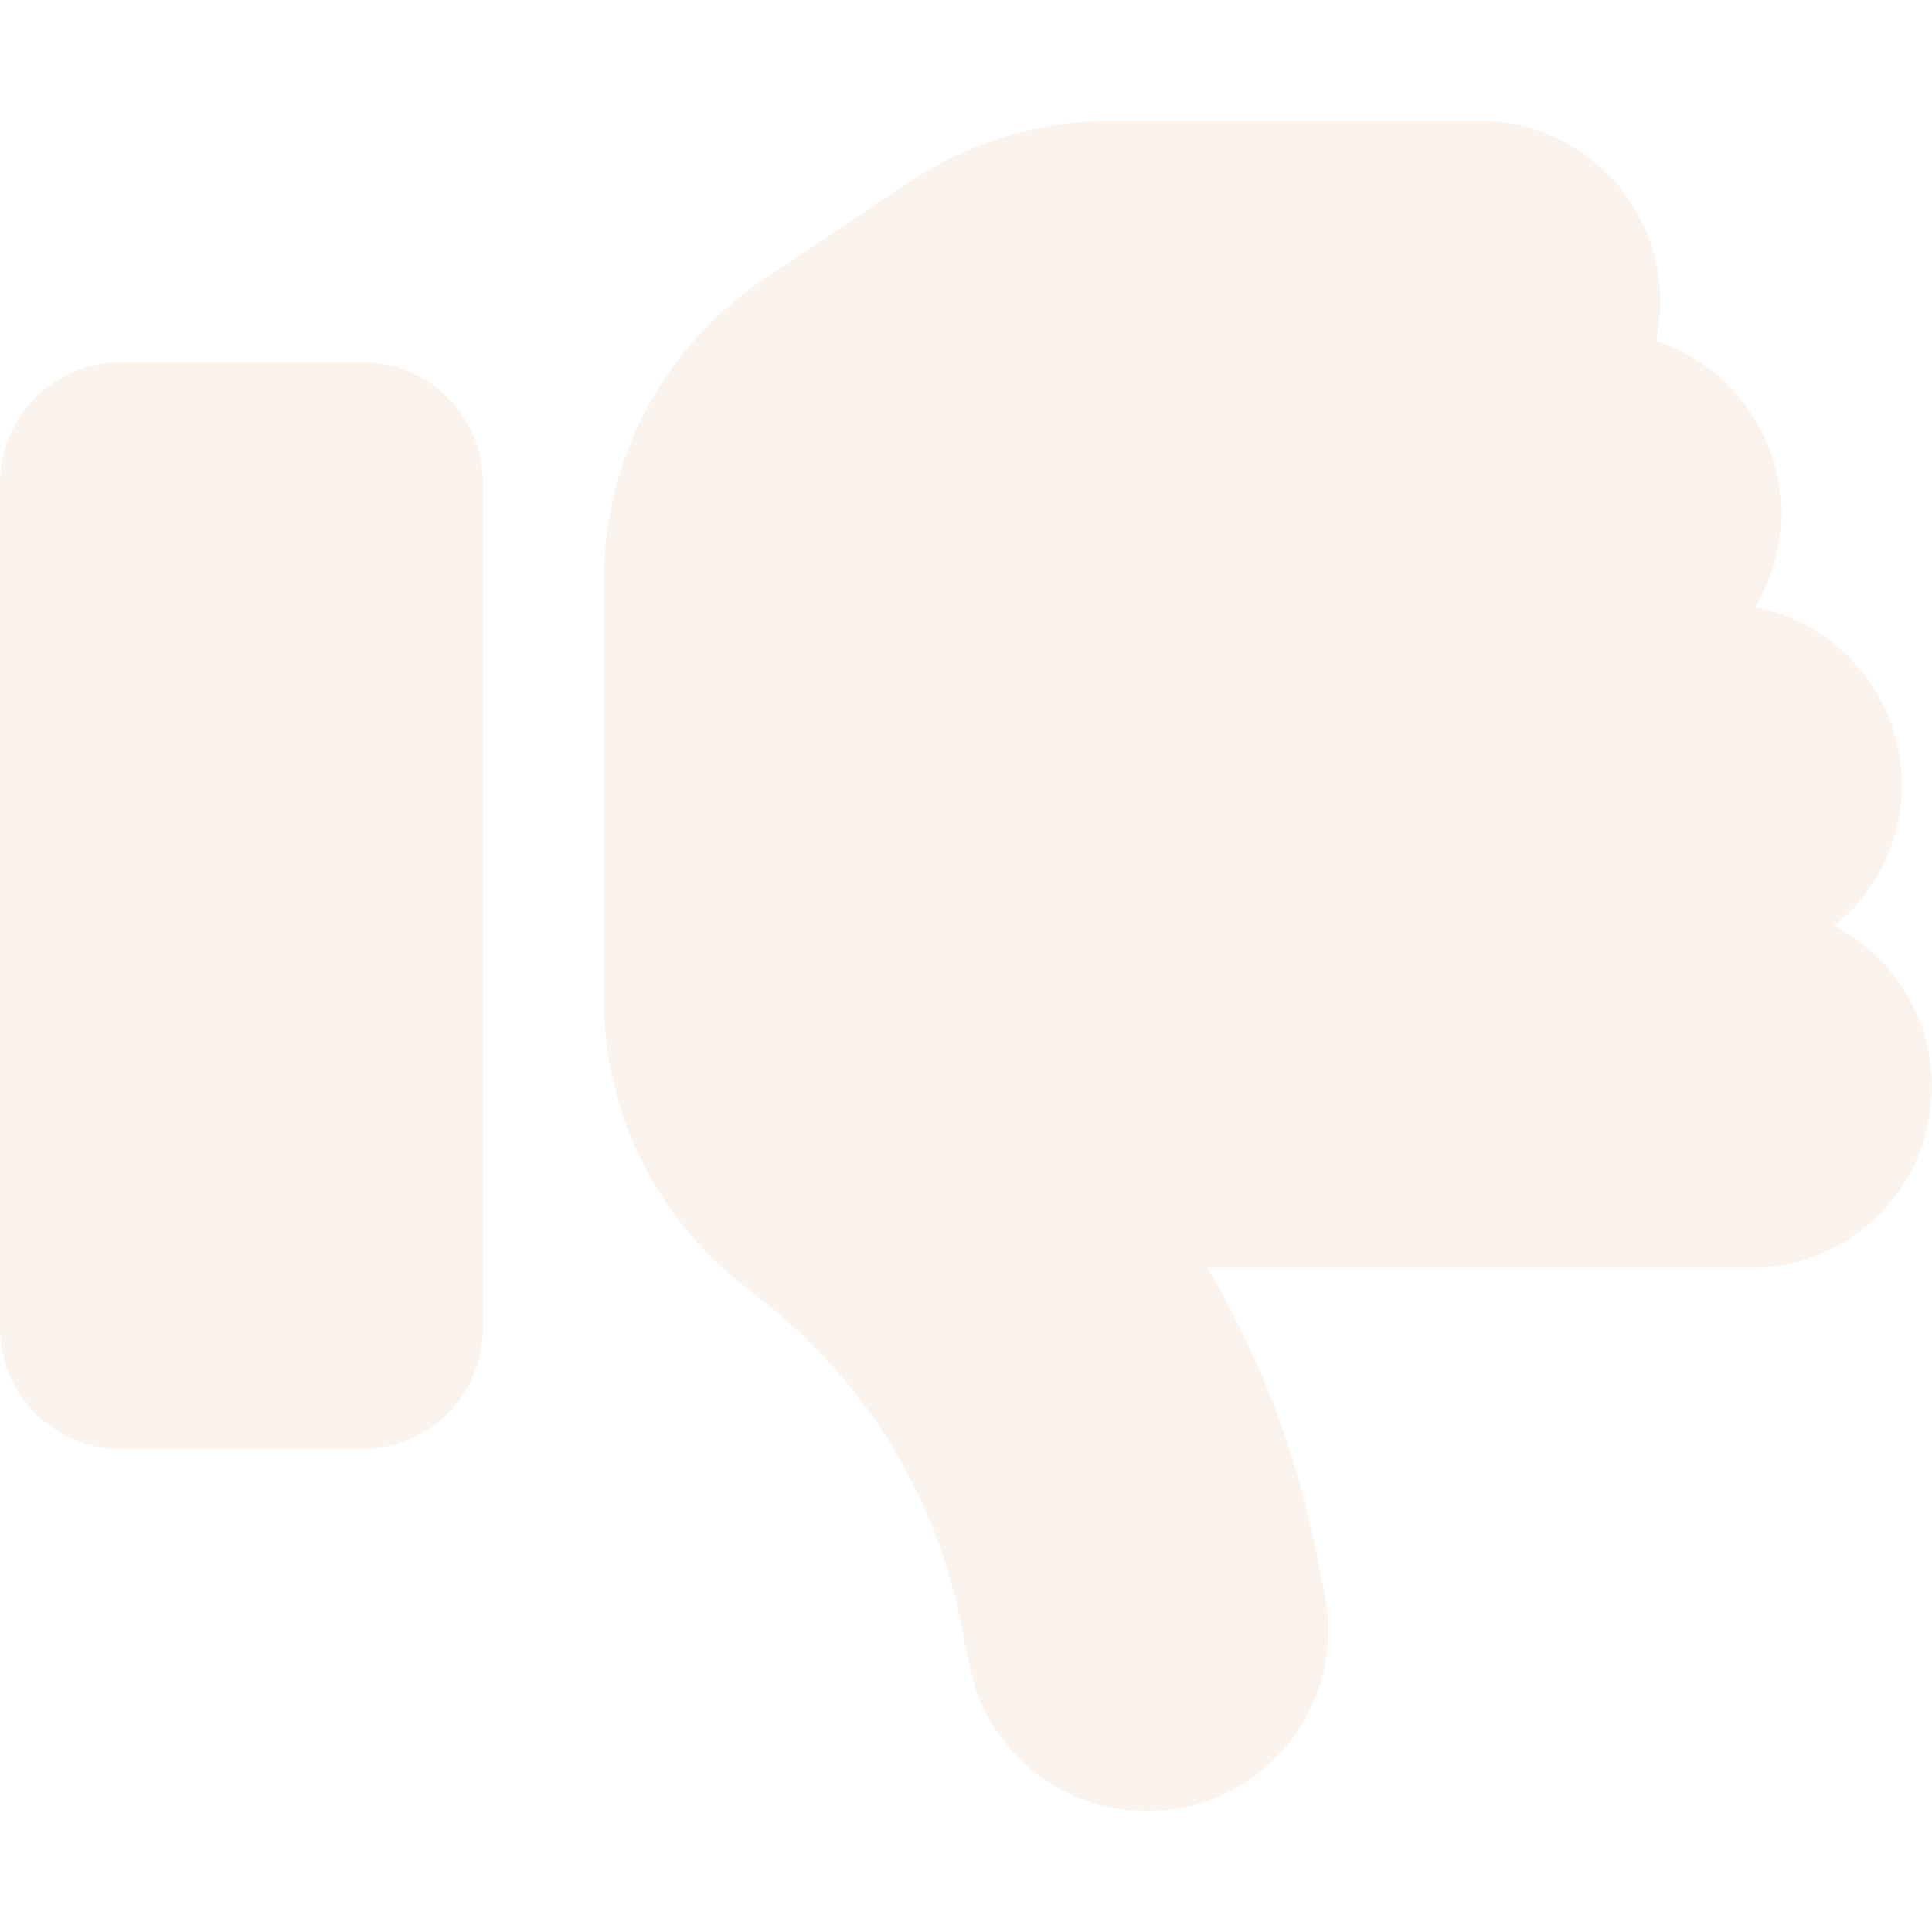
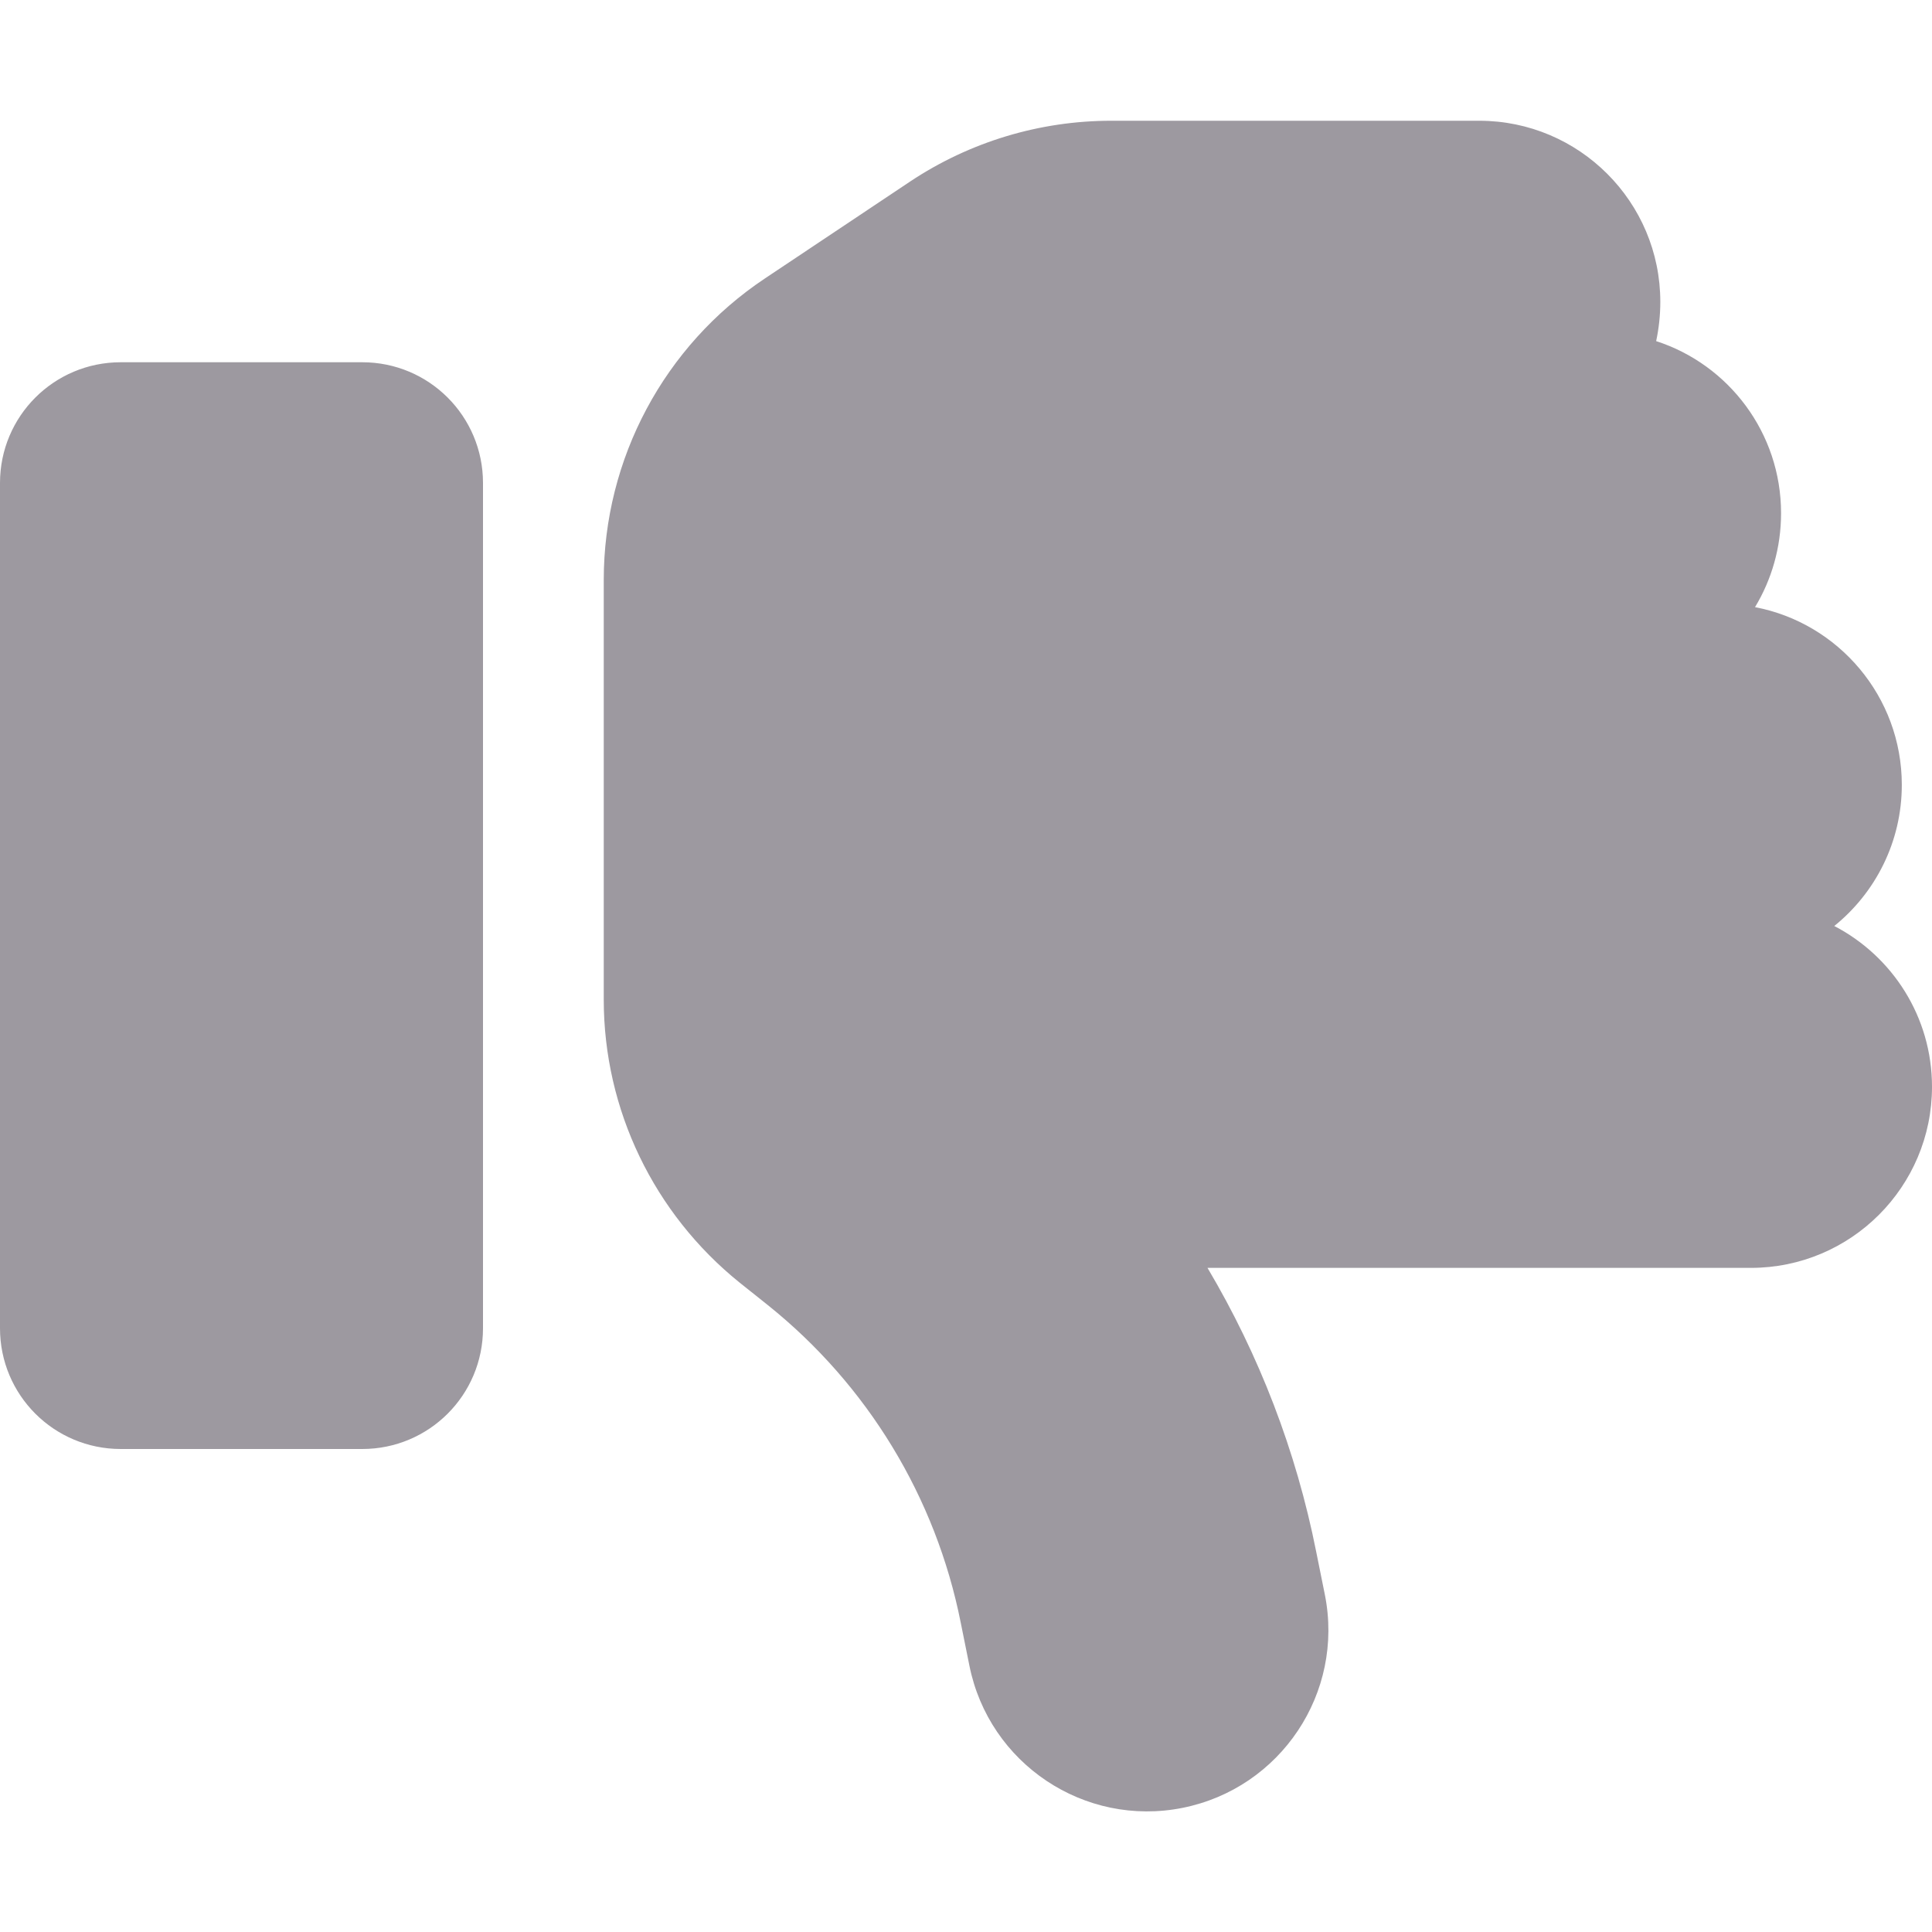
<svg xmlns="http://www.w3.org/2000/svg" viewBox="0 0 512 512" version="1.1" id="svg1">
  <defs id="defs1" />
-   <path d="M313.4 479.1c26-5.2 42.9-30.5 37.7-56.5l-2.3-11.4c-5.3-26.7-15.1-52.1-28.8-75.2H464c26.5 0 48-21.5 48-48c0-18.5-10.5-34.6-25.9-42.6C497 236.6 504 223.1 504 208c0-23.4-16.8-42.9-38.9-47.1c4.4-7.3 6.9-15.8 6.9-24.9c0-21.3-13.9-39.4-33.1-45.6c.7-3.3 1.1-6.8 1.1-10.4c0-26.5-21.5-48-48-48H294.5c-19 0-37.5 5.6-53.3 16.1L202.7 73.8C176 91.6 160 121.6 160 153.7V192v48 24.9c0 29.2 13.3 56.7 36 75l7.4 5.9c26.5 21.2 44.6 51 51.2 84.2l2.3 11.4c5.2 26 30.5 42.9 56.5 37.7zM32 384H96c17.7 0 32-14.3 32-32V128c0-17.7-14.3-32-32-32H32C14.3 96 0 110.3 0 128V352c0 17.7 14.3 32 32 32z" id="path1" style="fill:#fbf4ee;fill-opacity:1" />
+   <path d="M313.4 479.1c26-5.2 42.9-30.5 37.7-56.5l-2.3-11.4c-5.3-26.7-15.1-52.1-28.8-75.2H464c26.5 0 48-21.5 48-48c0-18.5-10.5-34.6-25.9-42.6C497 236.6 504 223.1 504 208c0-23.4-16.8-42.9-38.9-47.1c4.4-7.3 6.9-15.8 6.9-24.9c0-21.3-13.9-39.4-33.1-45.6c.7-3.3 1.1-6.8 1.1-10.4c0-26.5-21.5-48-48-48H294.5c-19 0-37.5 5.6-53.3 16.1L202.7 73.8C176 91.6 160 121.6 160 153.7V192v48 24.9c0 29.2 13.3 56.7 36 75l7.4 5.9c26.5 21.2 44.6 51 51.2 84.2l2.3 11.4c5.2 26 30.5 42.9 56.5 37.7zM32 384H96c17.7 0 32-14.3 32-32V128c0-17.7-14.3-32-32-32H32C14.3 96 0 110.3 0 128V352c0 17.7 14.3 32 32 32z" id="path1" style="fill:#9d99a0;fill-opacity:1" />
</svg>
